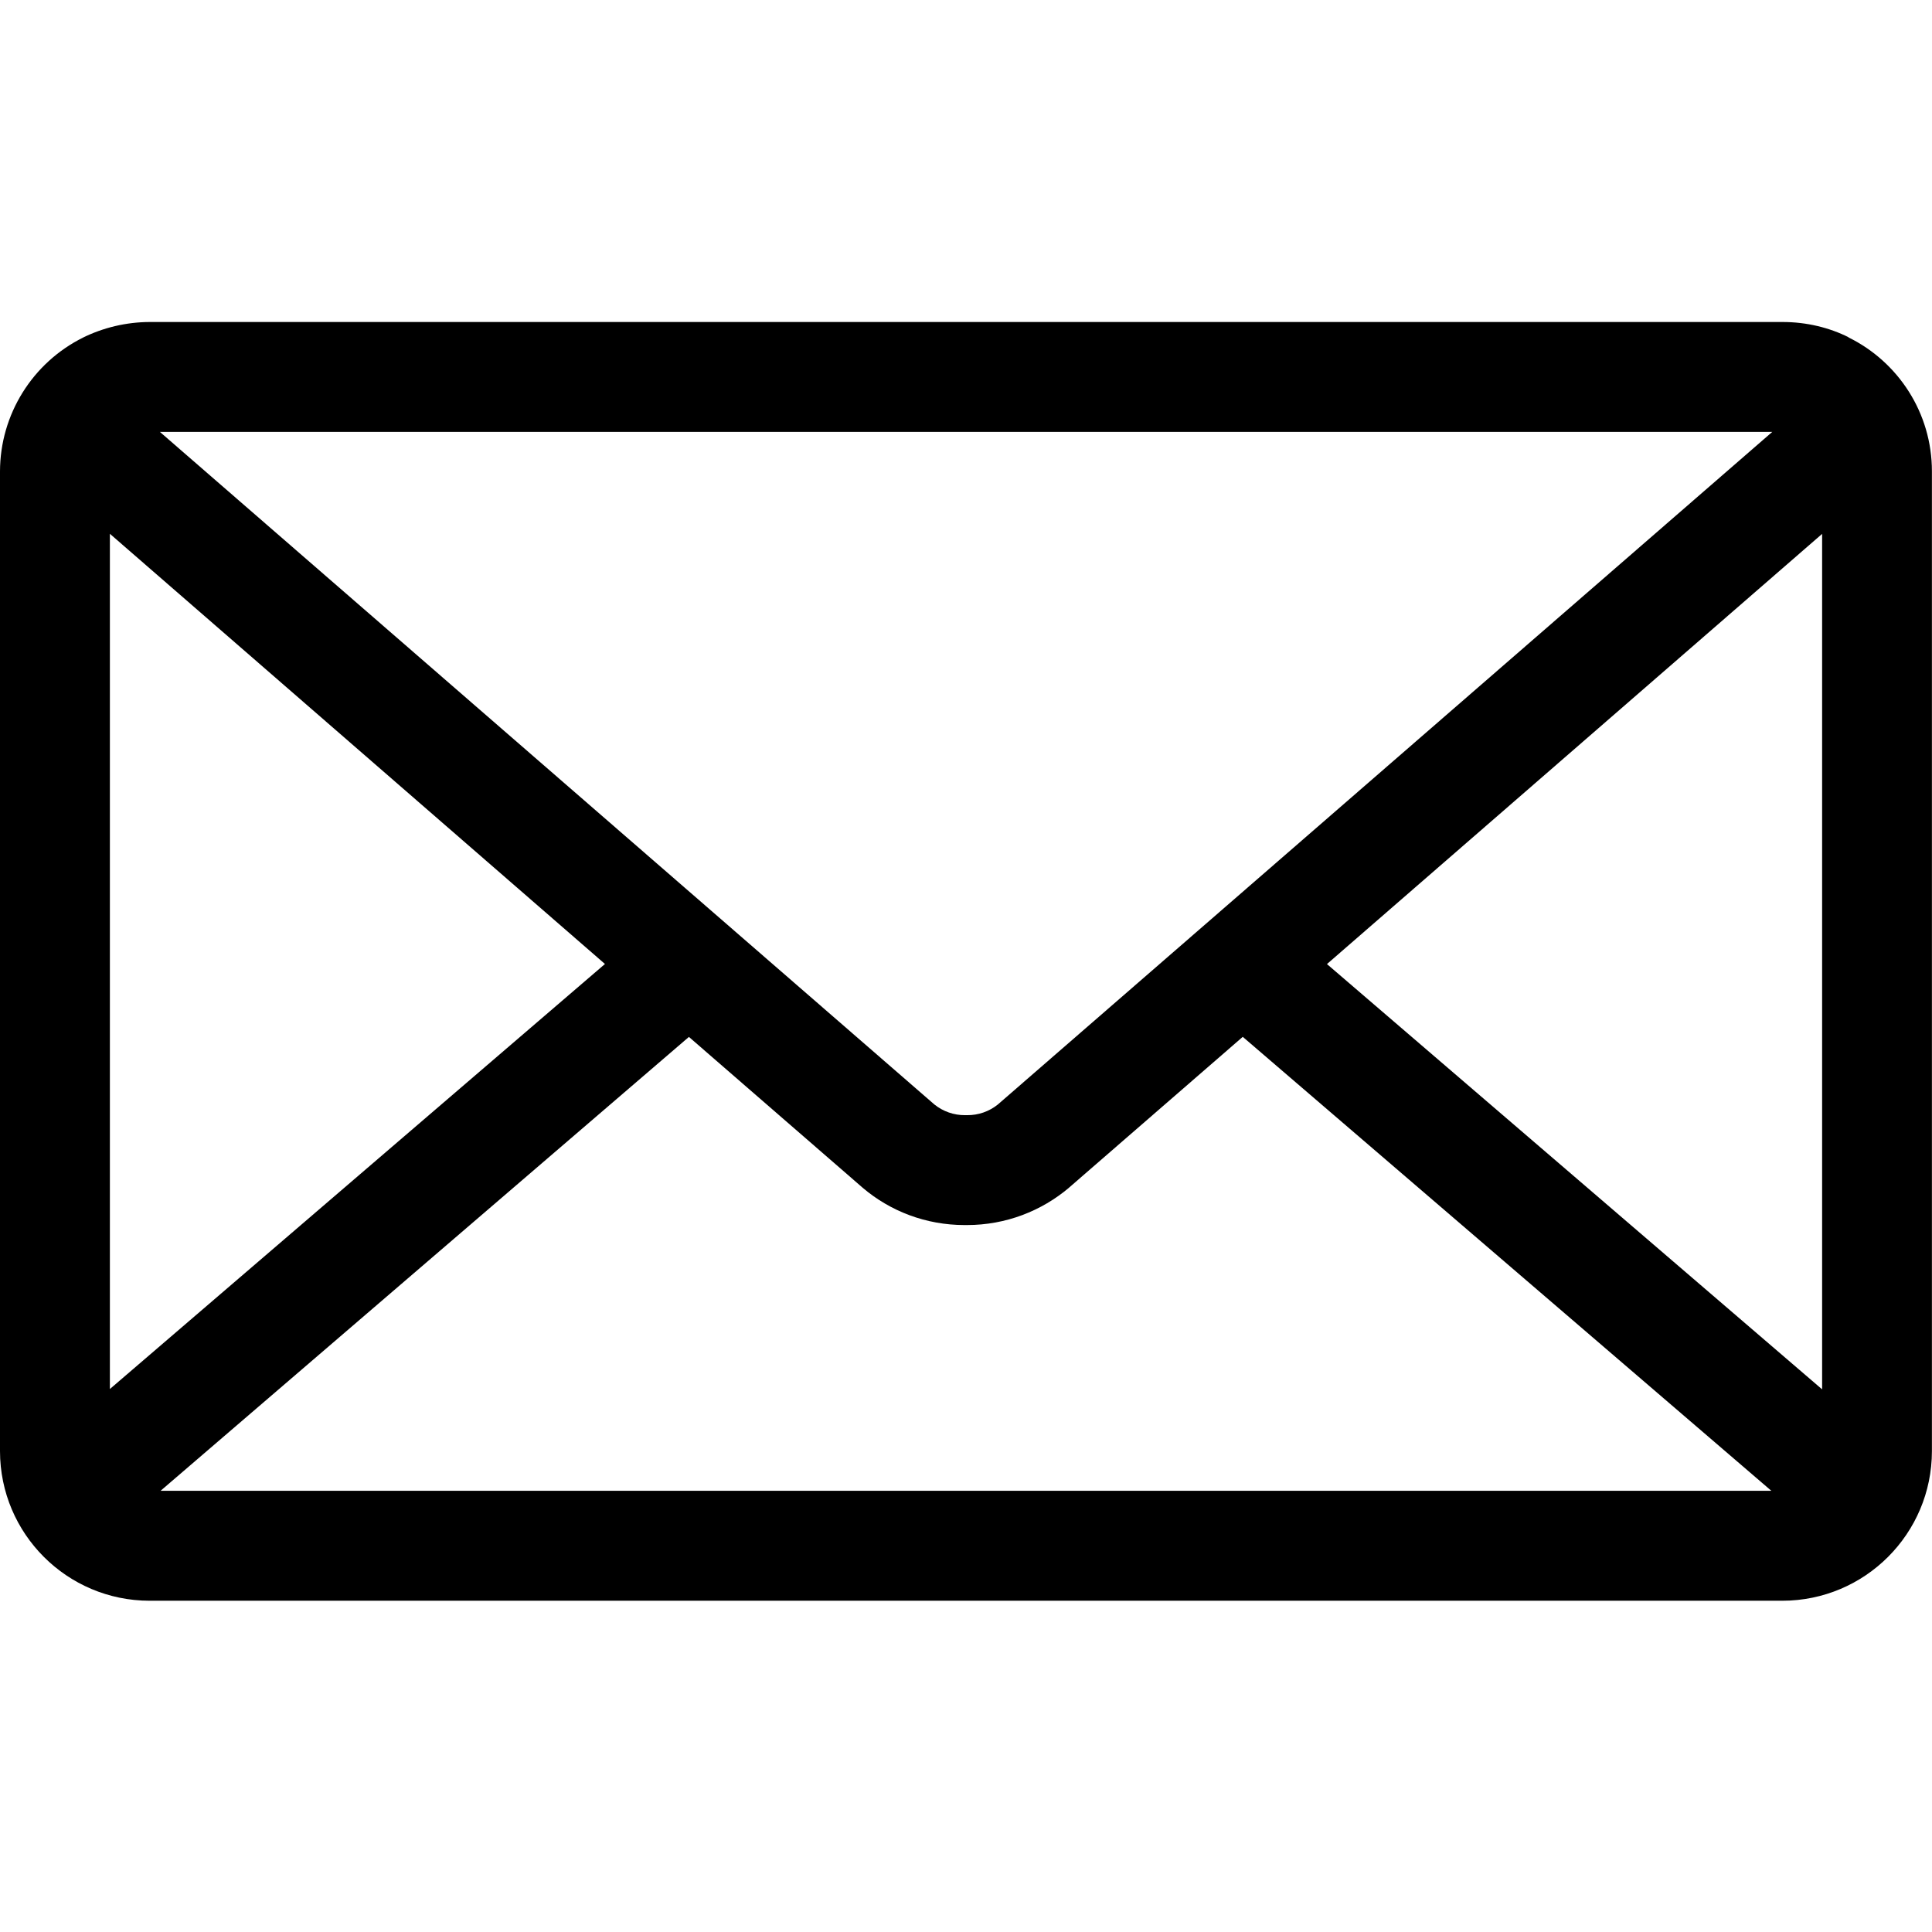
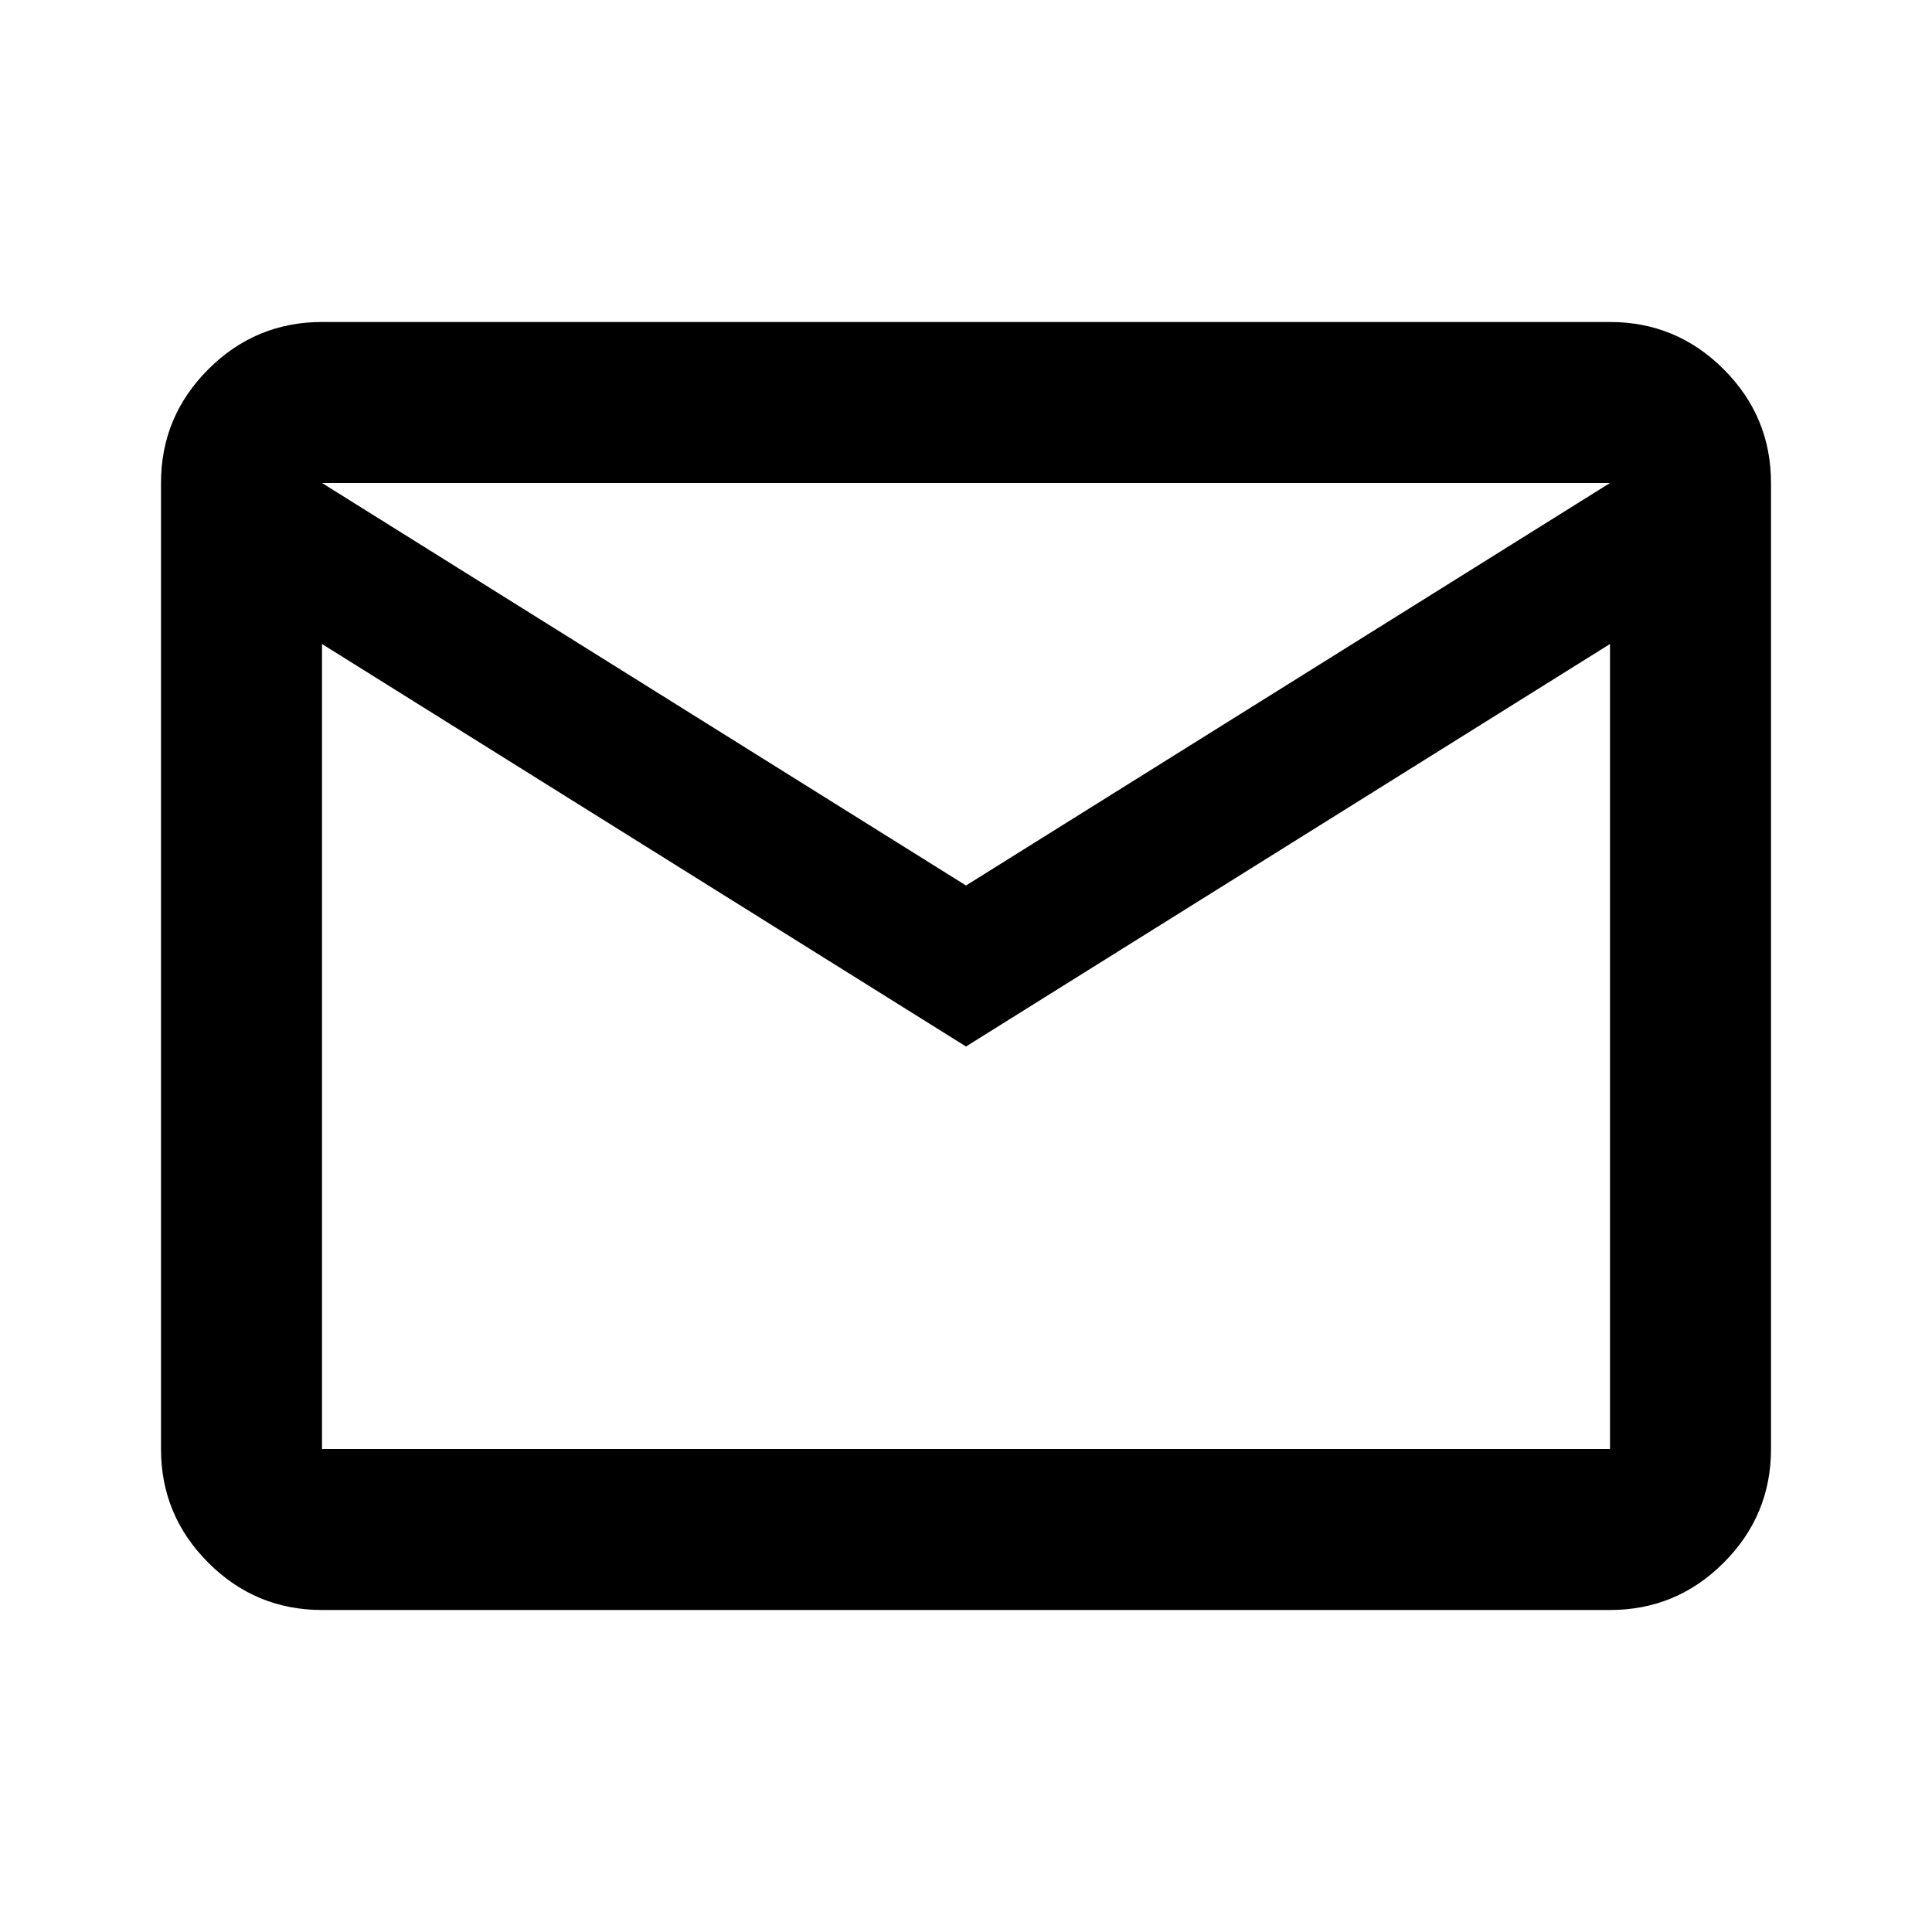
- <svg xmlns="http://www.w3.org/2000/svg" width="48" height="48" viewBox="0 0 24 24">
-   <path d="m16.484 11.976 6.151-5.344v10.627zm-7.926.905 2.16 1.875c.339.288.781.462 1.264.462h.017-.001.014c.484 0 .926-.175 1.269-.465l-.003.002 2.16-1.875 6.566 5.639H1.995zM1.986 5.365h20.03l-9.621 8.356a.6.6 0 0 1-.38.132h-.014.001-.014a.6.6 0 0 1-.381-.133l.001.001zm-.621 1.266 6.15 5.344-6.15 5.28zm21.6-2.441c-.24-.12-.522-.19-.821-.19H1.859a1.9 1.9 0 0 0-.835.197l.011-.005A1.86 1.86 0 0 0 0 5.855v12.172a1.86 1.86 0 0 0 1.858 1.858h20.283a1.86 1.86 0 0 0 1.858-1.858V5.855c0-.727-.419-1.357-1.029-1.66l-.011-.005z" />
+ <svg xmlns="http://www.w3.org/2000/svg" height="24px" viewBox="0 -960 960 960" width="24px" fill="undefined">
+   <path d="M160-160q-33 0-56.5-23.5T80-240v-480q0-33 23.5-56.5T160-800h640q33 0 56.5 23.5T880-720v480q0 33-23.5 56.5T800-160H160Zm320-280L160-640v400h640v-400L480-440Zm0-80 320-200H160l320 200ZM160-640v-80 480-400Z" />
</svg>
